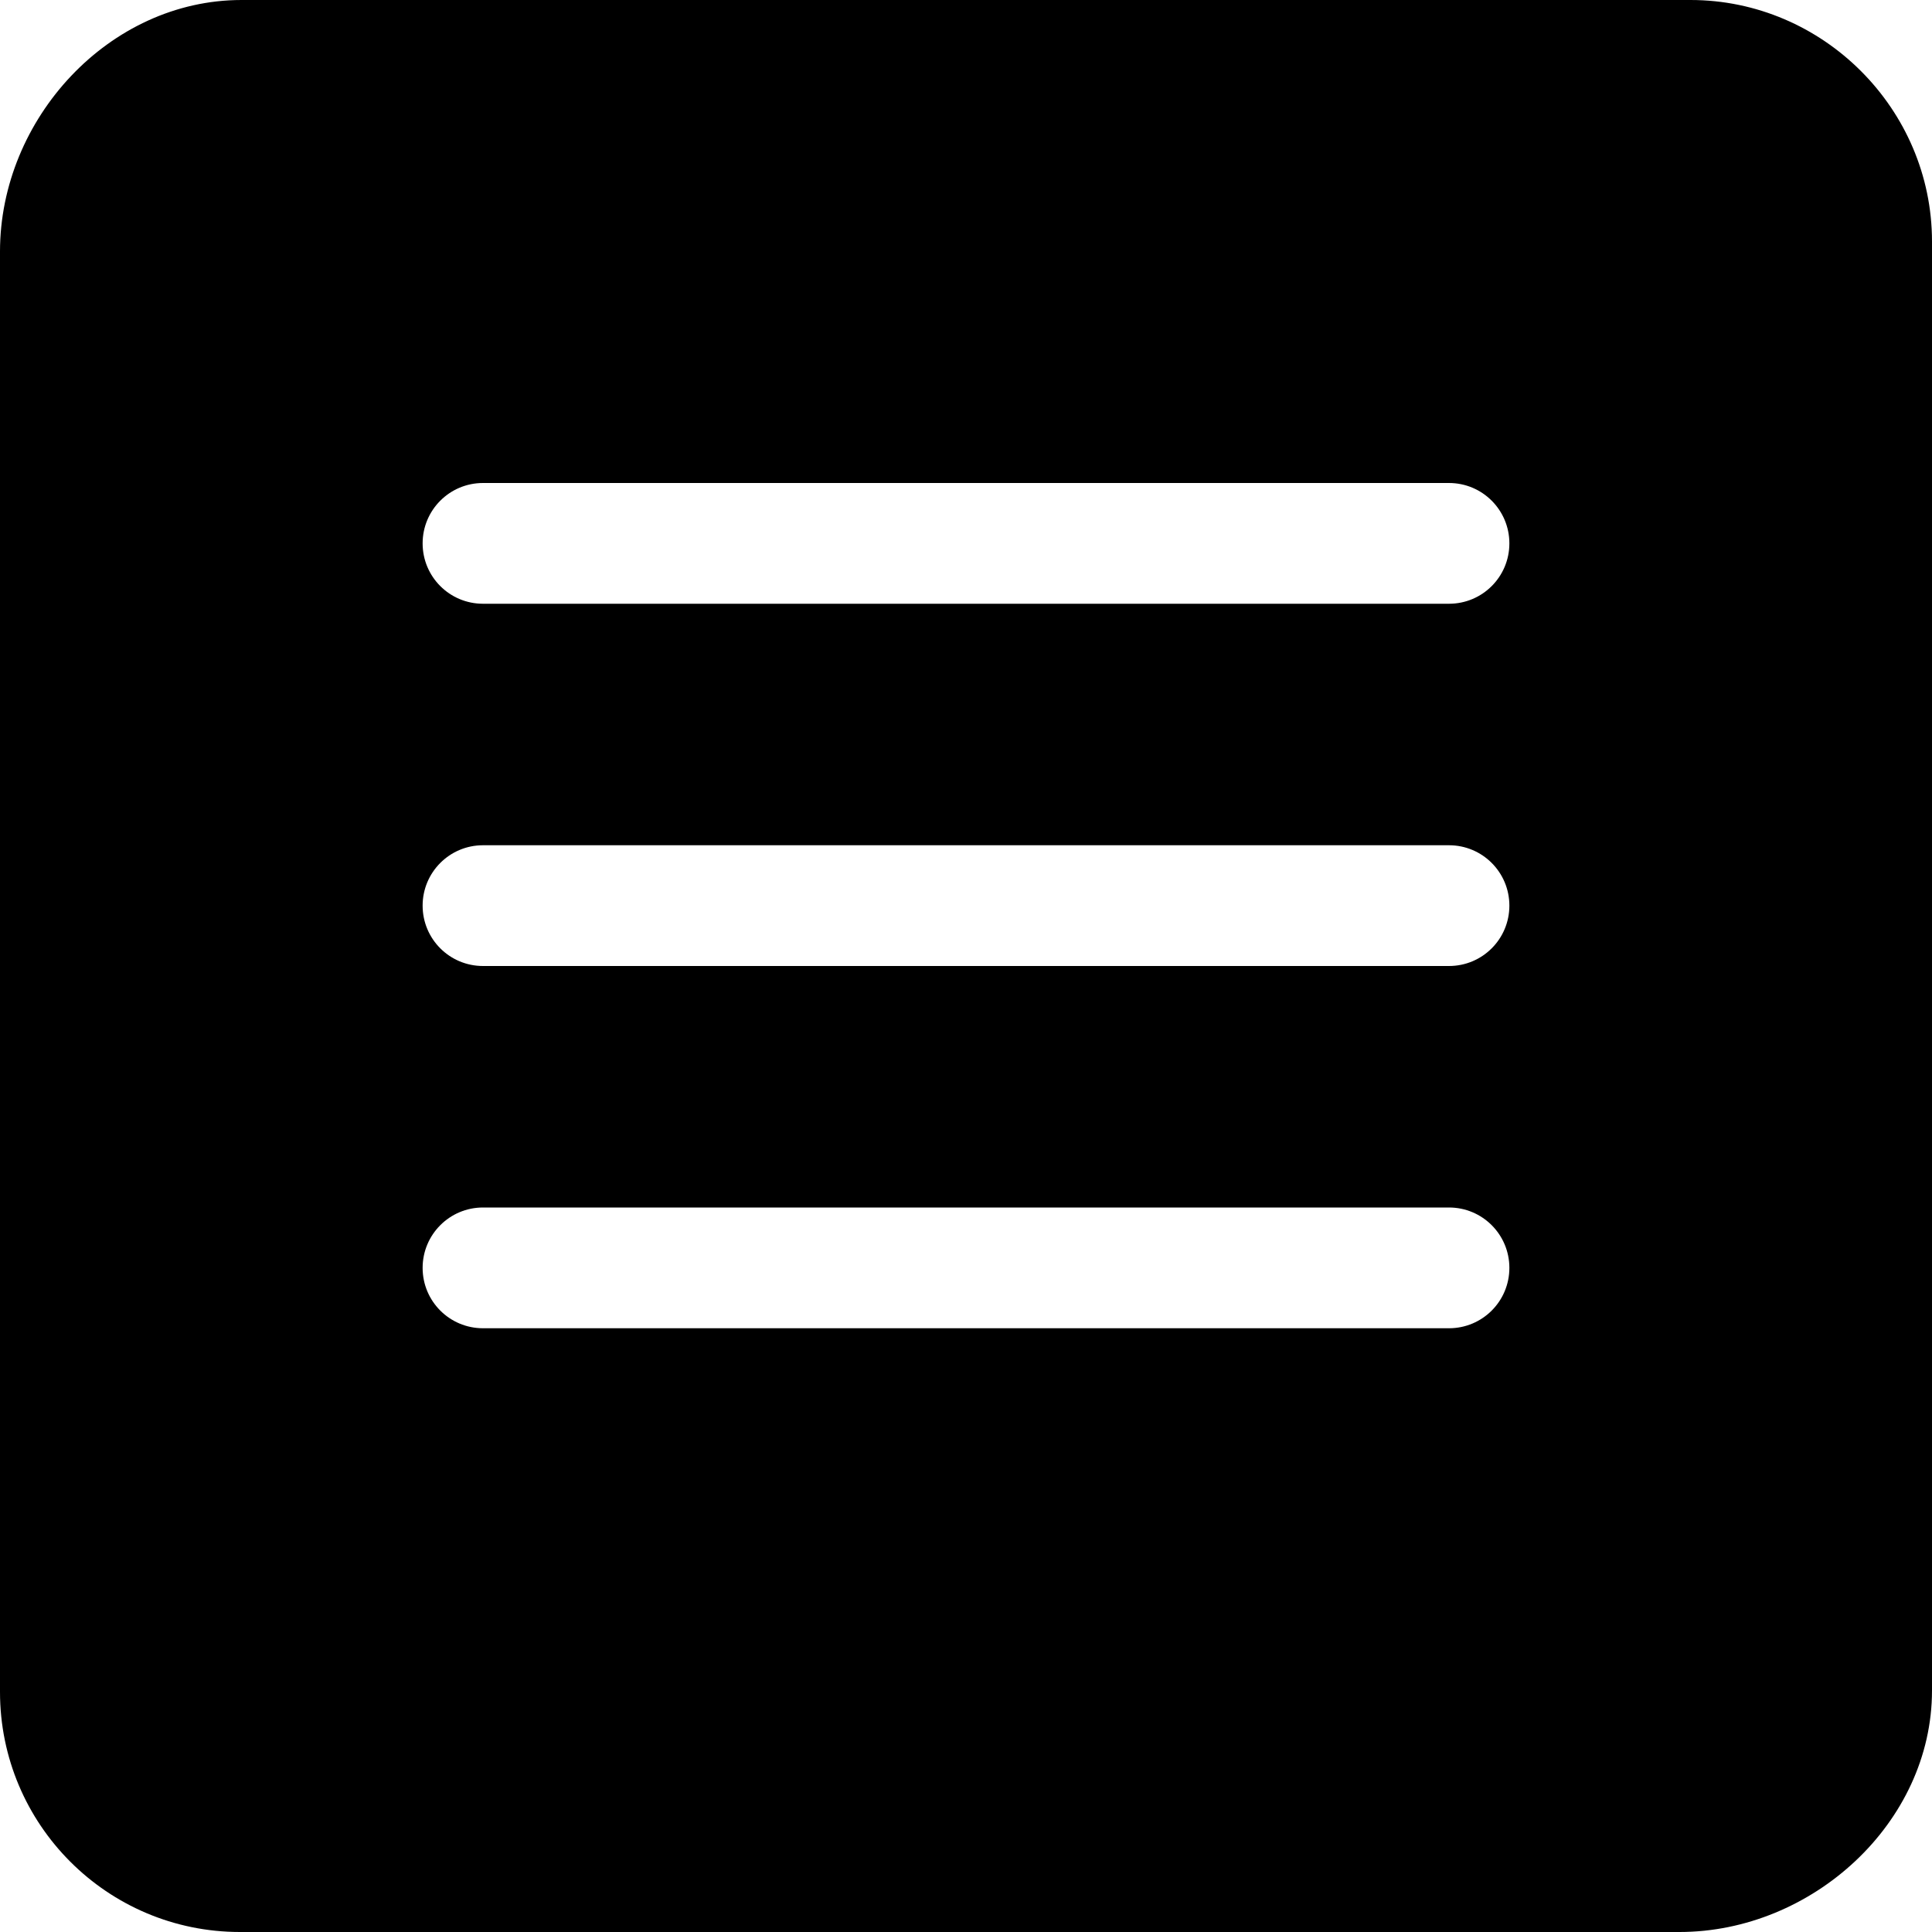
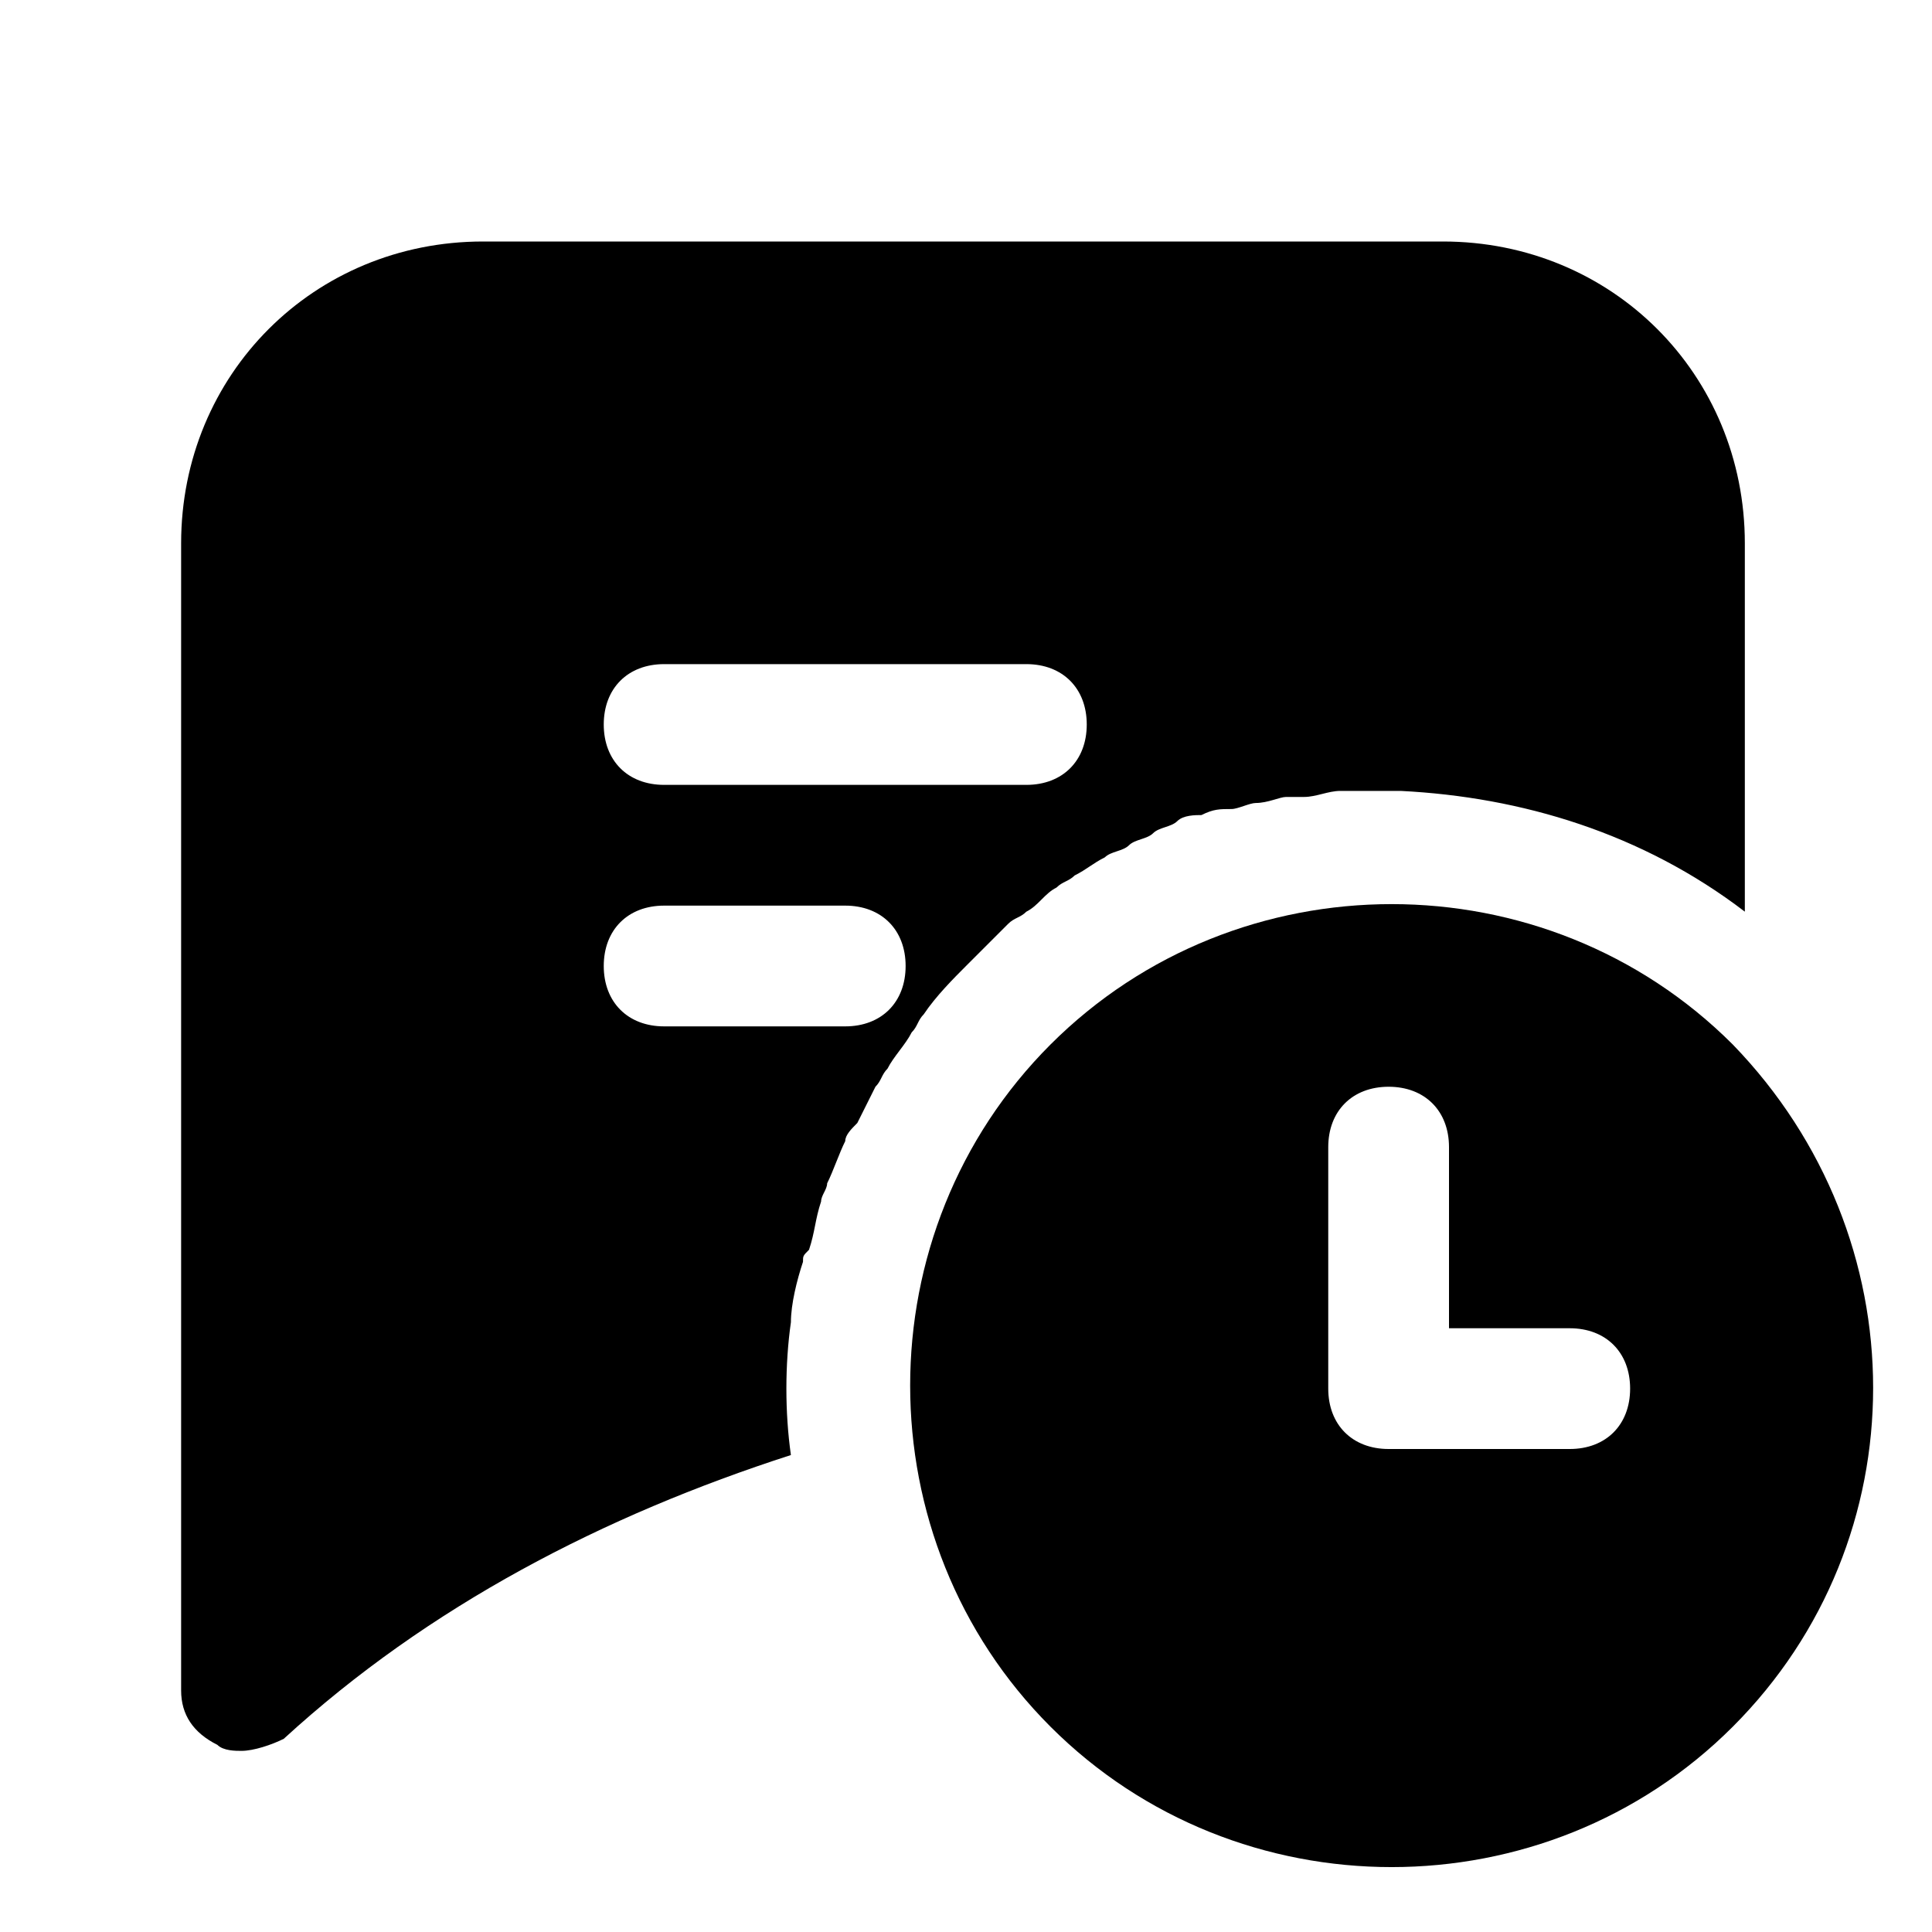
- <svg xmlns="http://www.w3.org/2000/svg" width="800px" height="800px" viewBox="0 0 32 32" version="1.1">
-   <defs>
- 
- </defs>
-   <g id="Page-1" stroke="none" stroke-width="1" fill="none" fill-rule="evenodd">
-     <g id="Icon-Set-Filled" transform="translate(-310, -101)" fill="#000000">
-       <path d="M334,111 L318,111 C317.447,111 317,110.553 317,110 C317,109.448 317.447,109 318,109 L334,109 C334.553,109 335,109.448 335,110 C335,110.553 334.553,111 334,111 L334,111 Z M334,117 L318,117 C317.447,117 317,116.553 317,116 C317,115.448 317.447,115 318,115 L334,115 C334.553,115 335,115.448 335,116 C335,116.553 334.553,117 334,117 L334,117 Z M334,123 L318,123 C317.447,123 317,122.553 317,122 C317,121.448 317.447,121 318,121 L334,121 C334.553,121 335,121.448 335,122 C335,122.553 334.553,123 334,123 L334,123 Z M338,101 L314,101 C311.806,101 310,102.969 310,105.165 L310,129.023 C310,131.22 311.779,133 313.974,133 L337.817,133 C340.012,133 342,131.196 342,129 L342,105 C342,102.804 340.194,101 338,101 L338,101 Z" id="note-text">
- 
- </path>
-     </g>
-   </g>
+ <svg xmlns="http://www.w3.org/2000/svg" fill="#000000" height="800px" width="800px" version="1.1" id="Icons" viewBox="0 0 32 32" xml:space="preserve">
+   <path d="M28.7,17.3c-3.1-3.1-8.2-3.1-11.3,0s-3.1,8.2,0,11.3s8.2,3.1,11.3,0S31.8,20.5,28.7,17.3z M26,24h-3c-0.6,0-1-0.4-1-1v-4  c0-0.6,0.4-1,1-1s1,0.4,1,1v3h2c0.6,0,1,0.4,1,1S26.6,24,26,24z" />
+   <path d="M13.1,24.1c-0.1-0.7-0.1-1.5,0-2.2c0,0,0,0,0,0c0-0.3,0.1-0.7,0.2-1c0-0.1,0-0.1,0.1-0.2c0.1-0.3,0.1-0.5,0.2-0.8  c0-0.1,0.1-0.2,0.1-0.3c0.1-0.2,0.2-0.5,0.3-0.7c0-0.1,0.1-0.2,0.2-0.3c0.1-0.2,0.2-0.4,0.3-0.6c0.1-0.1,0.1-0.2,0.2-0.3  c0.1-0.2,0.3-0.4,0.4-0.6c0.1-0.1,0.1-0.2,0.2-0.3c0.2-0.3,0.5-0.6,0.7-0.8c0.2-0.2,0.5-0.5,0.7-0.7c0.1-0.1,0.2-0.1,0.3-0.2  c0.2-0.1,0.3-0.3,0.5-0.4c0.1-0.1,0.2-0.1,0.3-0.2c0.2-0.1,0.3-0.2,0.5-0.3c0.1-0.1,0.3-0.1,0.4-0.2c0.1-0.1,0.3-0.1,0.4-0.2  c0.1-0.1,0.3-0.1,0.4-0.2c0.1-0.1,0.3-0.1,0.4-0.1c0.2-0.1,0.3-0.1,0.5-0.1c0.1,0,0.3-0.1,0.4-0.1c0.2,0,0.4-0.1,0.5-0.1  c0.1,0,0.2,0,0.3,0c0.2,0,0.4-0.1,0.6-0.1c0.1,0,0.2,0,0.2,0c0.2,0,0.5,0,0.7,0c0,0,0.1,0,0.1,0c2,0.1,4,0.7,5.7,2c0,0,0,0,0,0V9  c0-2.8-2.2-5-5-5H8C5.2,4,3,6.2,3,9v19c0,0.4,0.2,0.7,0.6,0.9C3.7,29,3.9,29,4,29c0.2,0,0.5-0.1,0.7-0.2C7.1,26.6,10,25.1,13.1,24.1  L13.1,24.1z M11,11h6c0.6,0,1,0.4,1,1s-0.4,1-1,1h-6c-0.6,0-1-0.4-1-1S10.4,11,11,11z M10,16c0-0.6,0.4-1,1-1h3c0.6,0,1,0.4,1,1  s-0.4,1-1,1h-3C10.4,17,10,16.6,10,16z" />
</svg>
